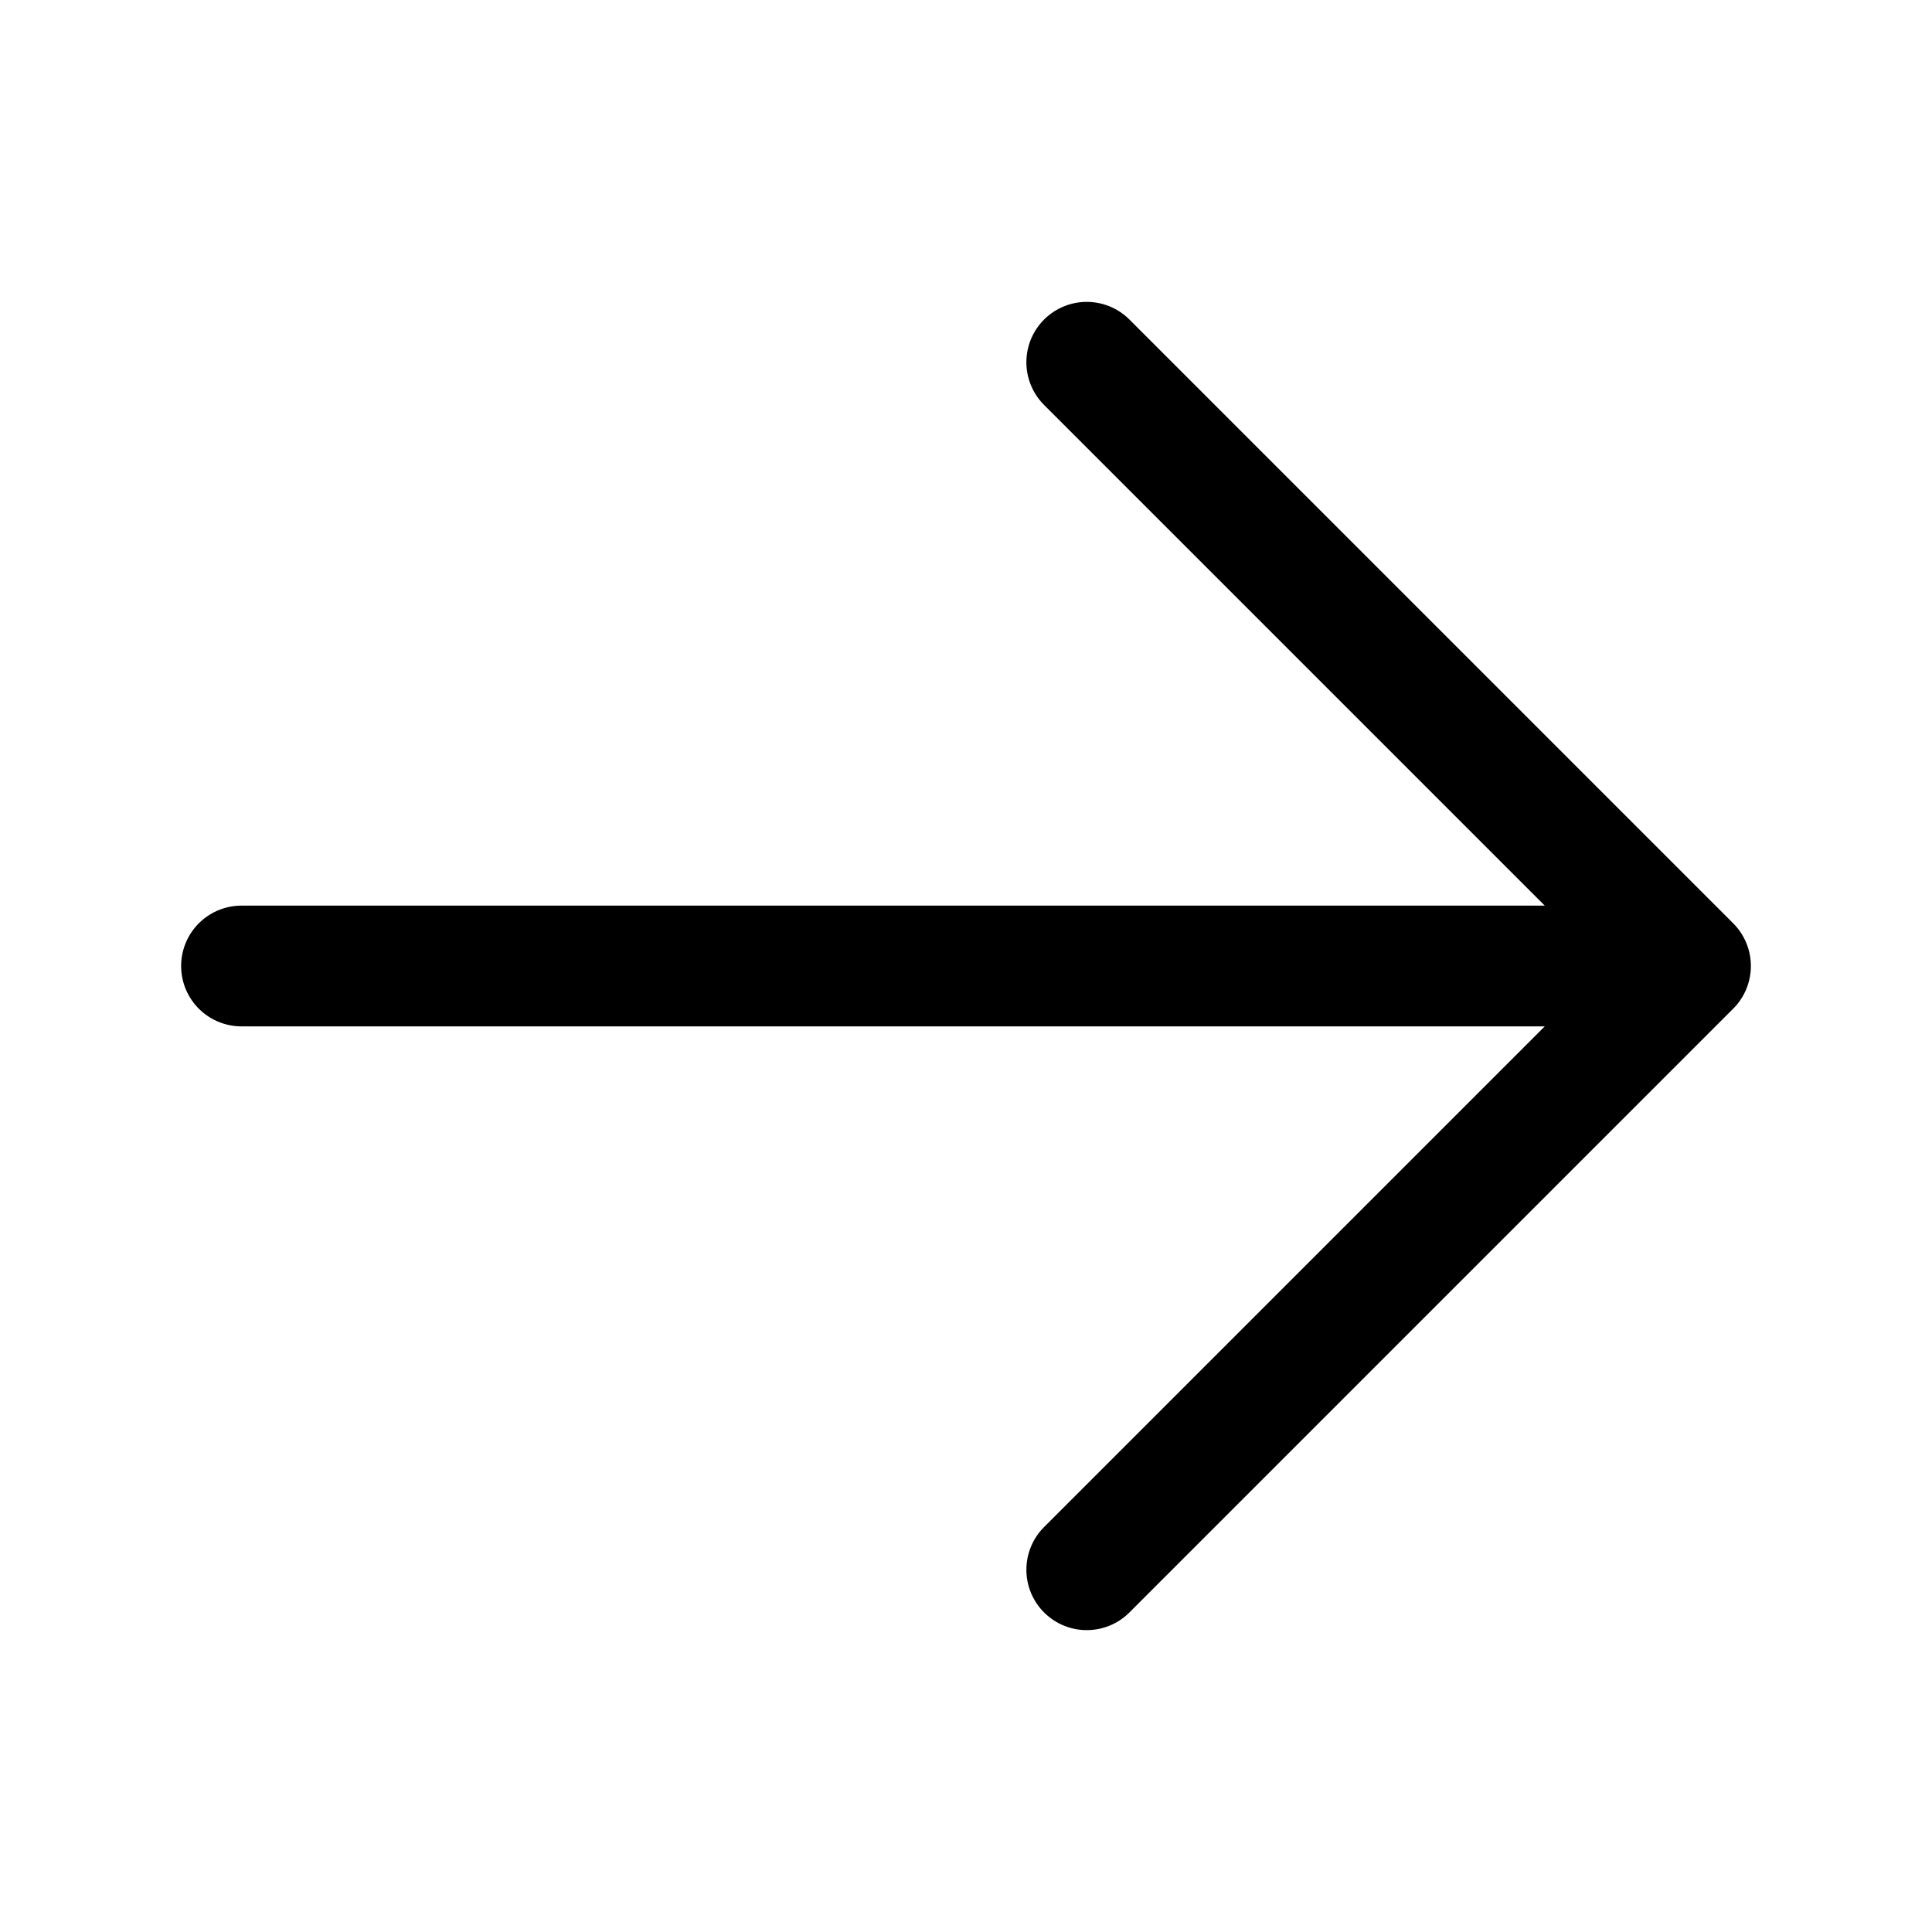
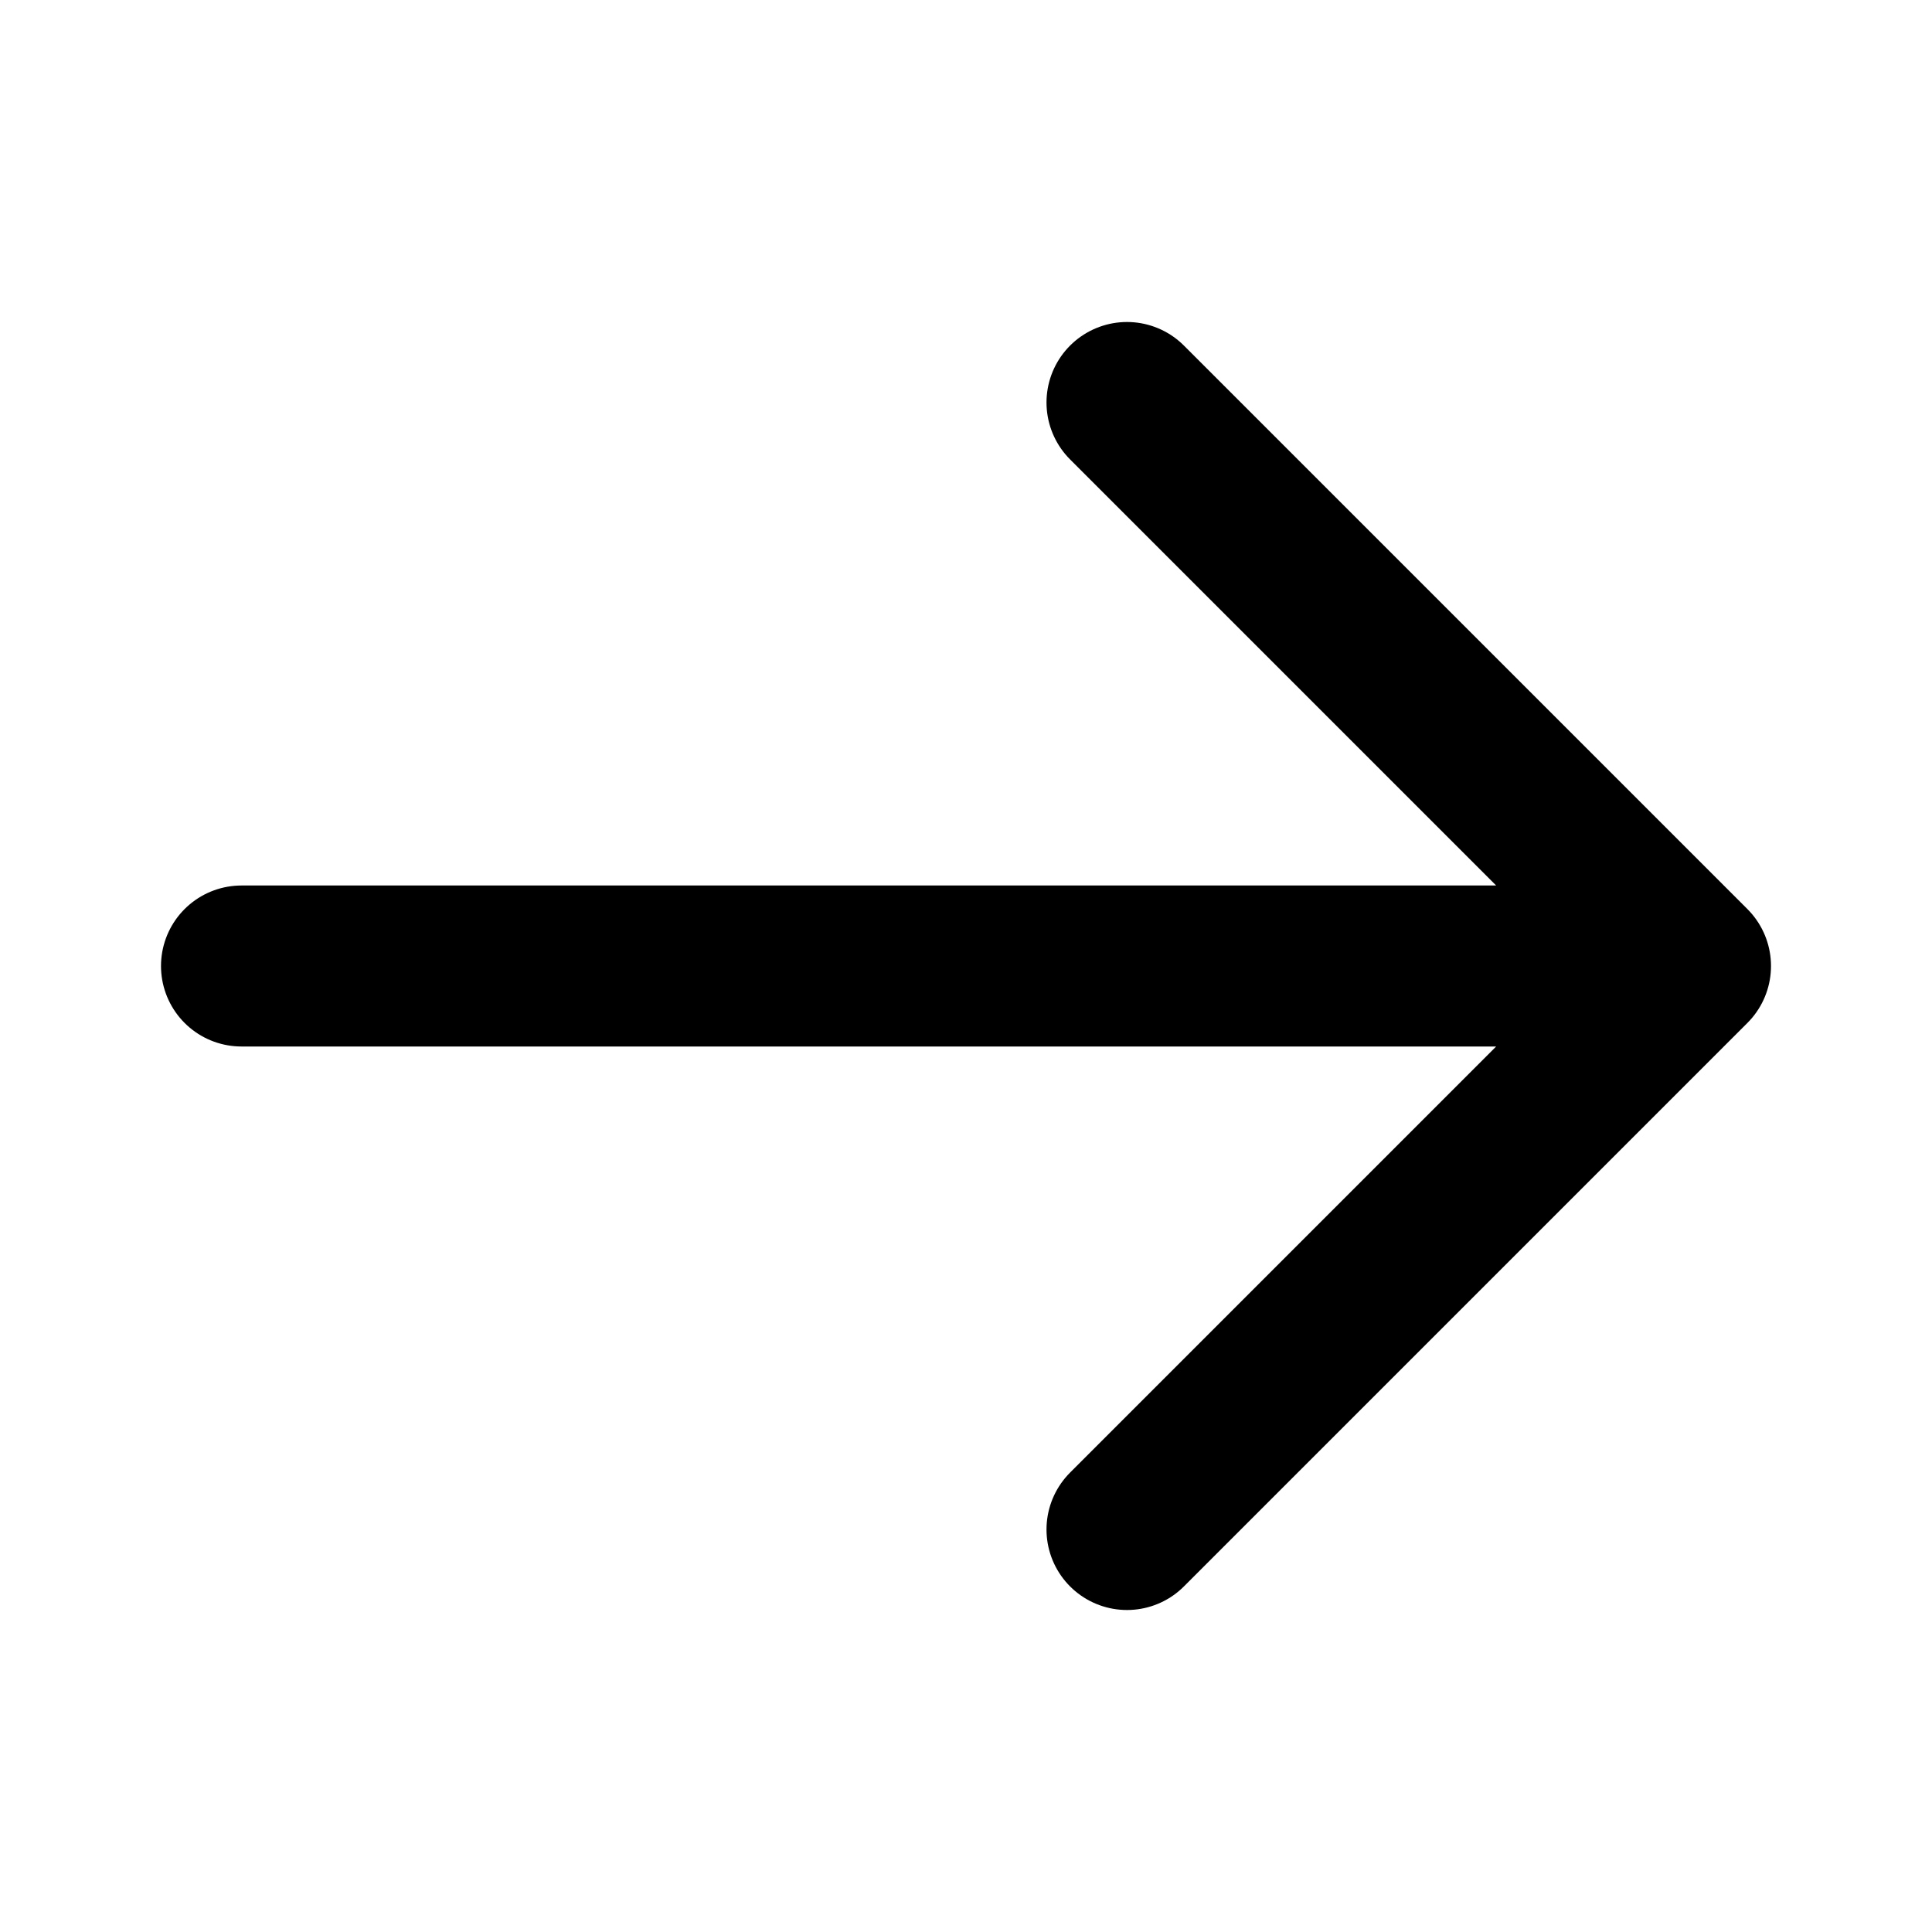
- <svg xmlns="http://www.w3.org/2000/svg" fill="none" viewBox="0 0 24 24" stroke-width="1.5" stroke="currentColor" aria-hidden="true">
-   <path stroke-linecap="round" stroke-linejoin="round" d="M13.5 4.5L21 12m0 0l-7.5 7.5M21 12H3" />
+ <svg xmlns="http://www.w3.org/2000/svg" fill="none" stroke-width="2" aria-hidden="true" viewBox="0 0 24 24" stroke="currentColor">
+   <path stroke-linecap="round" stroke-linejoin="round" d="M14 5l7 7m0 0l-7 7m7-7H3" />
</svg>
